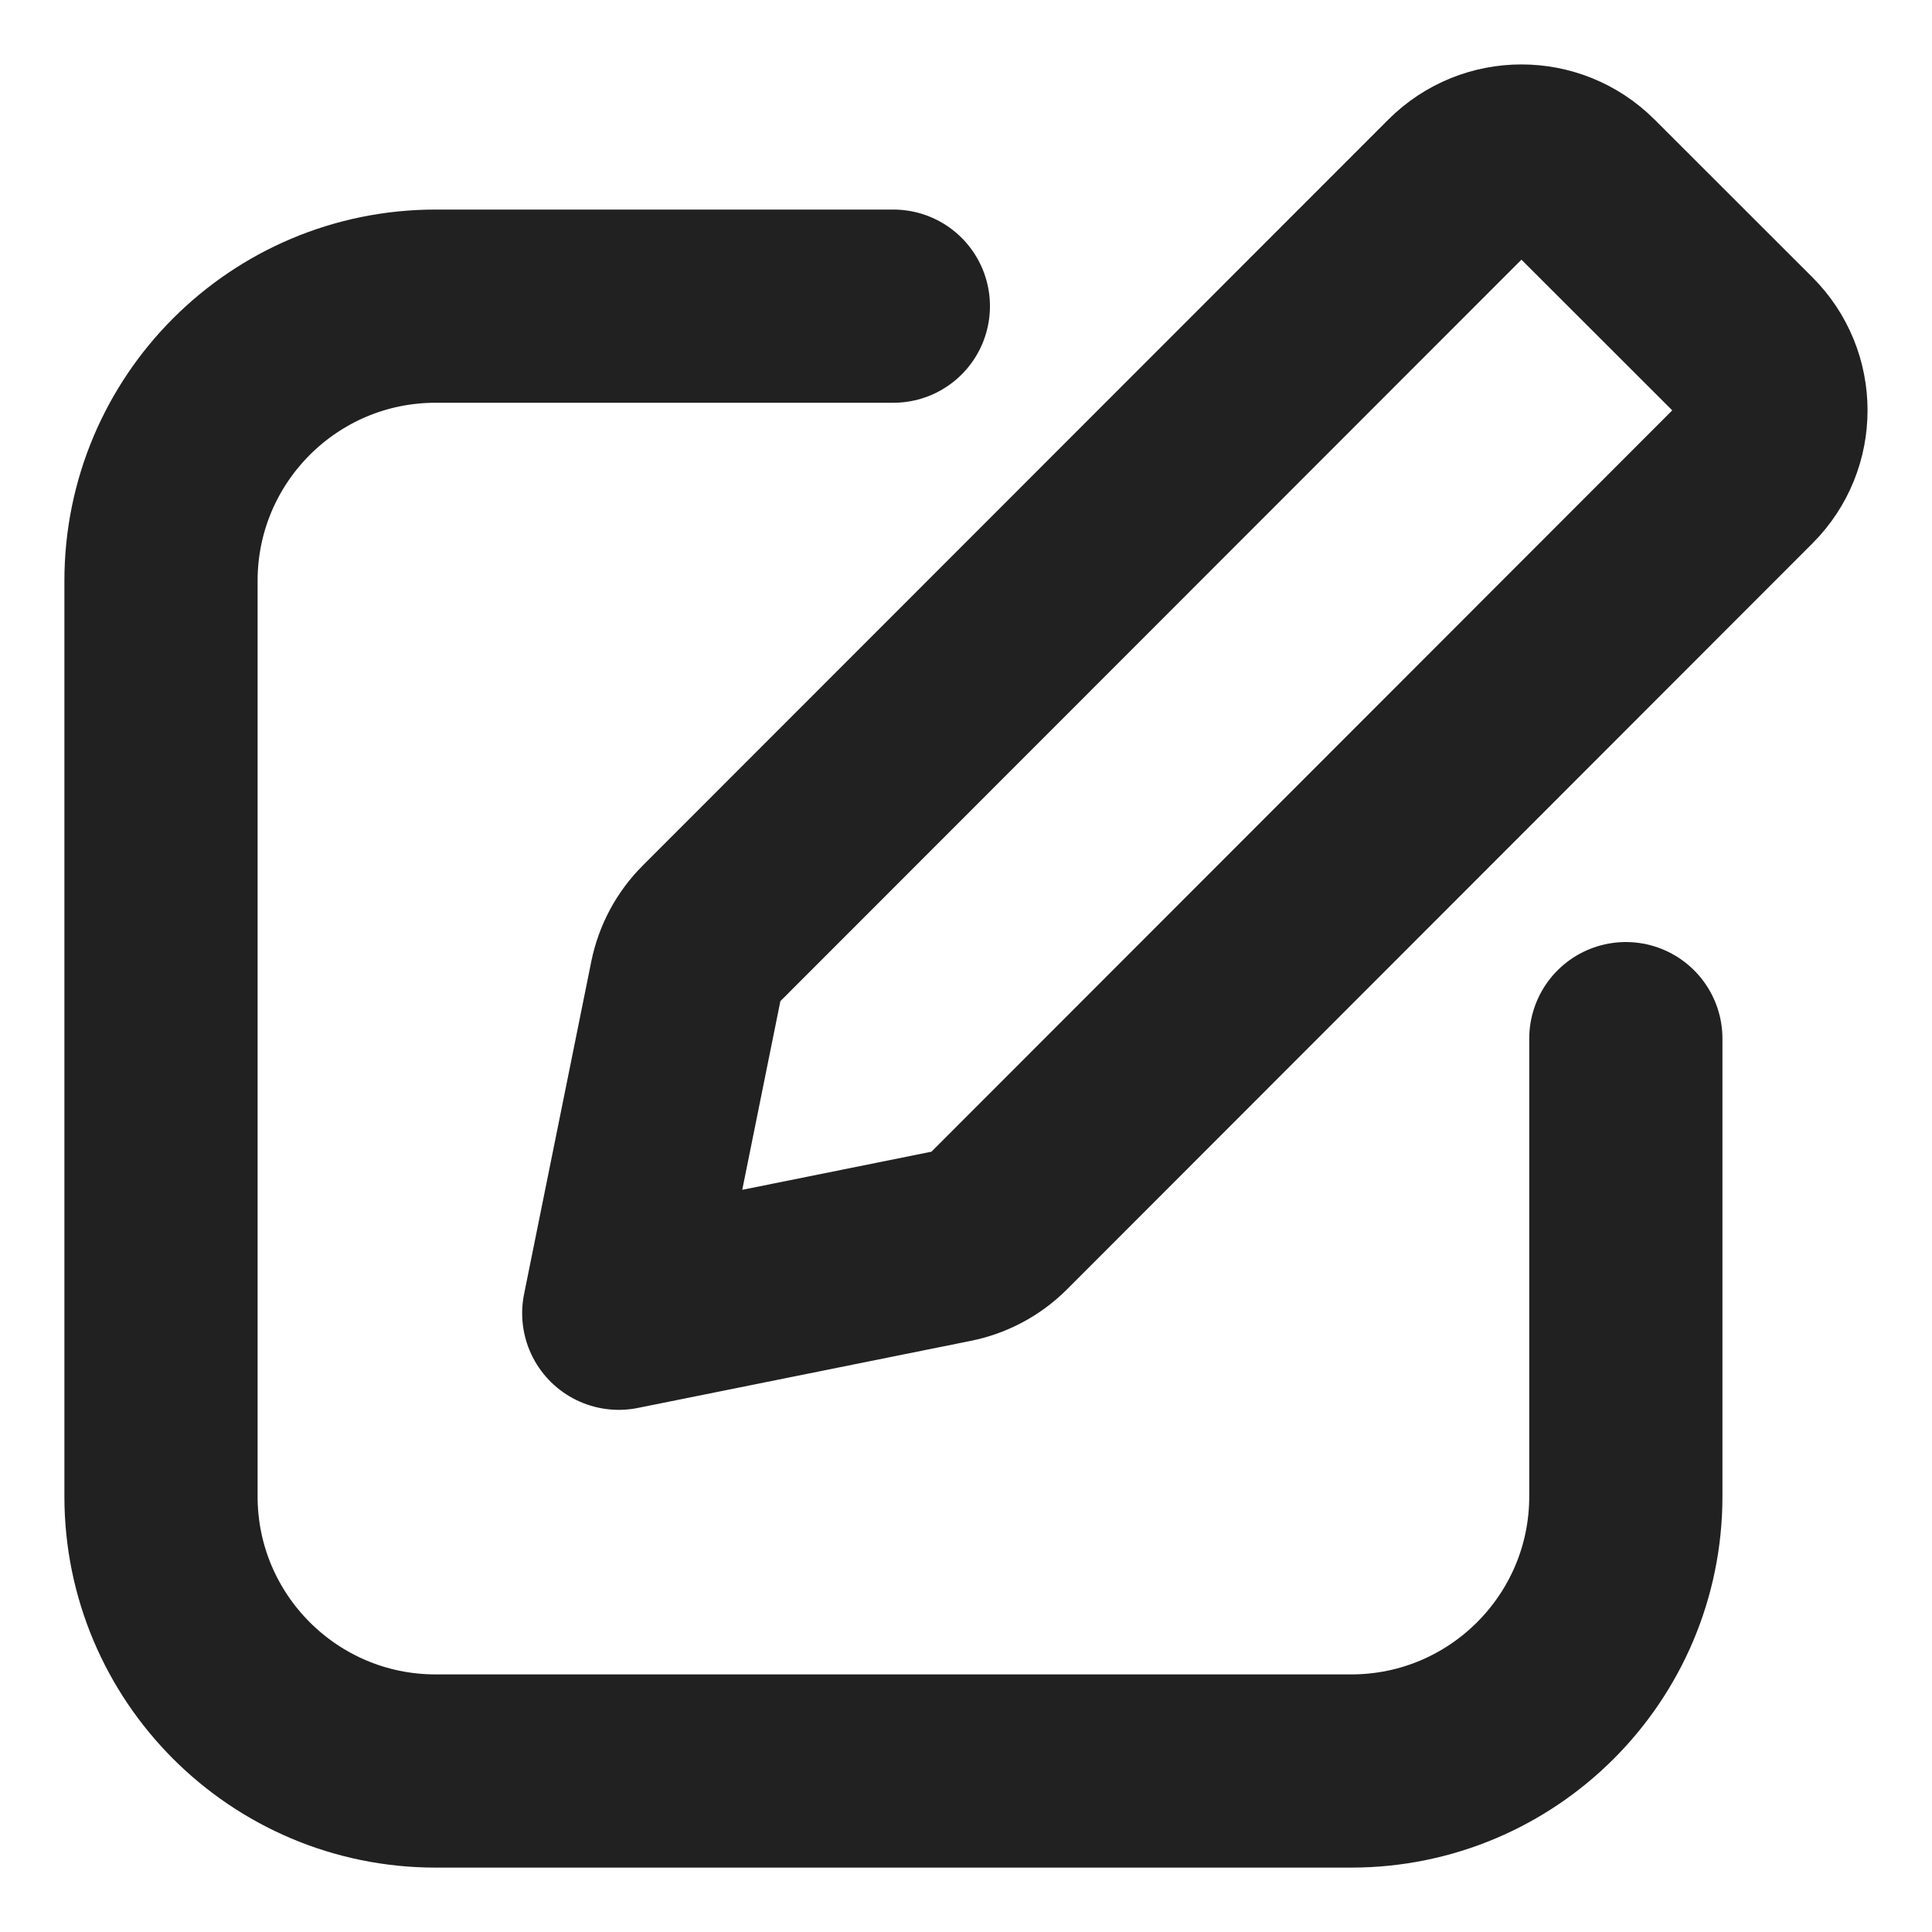
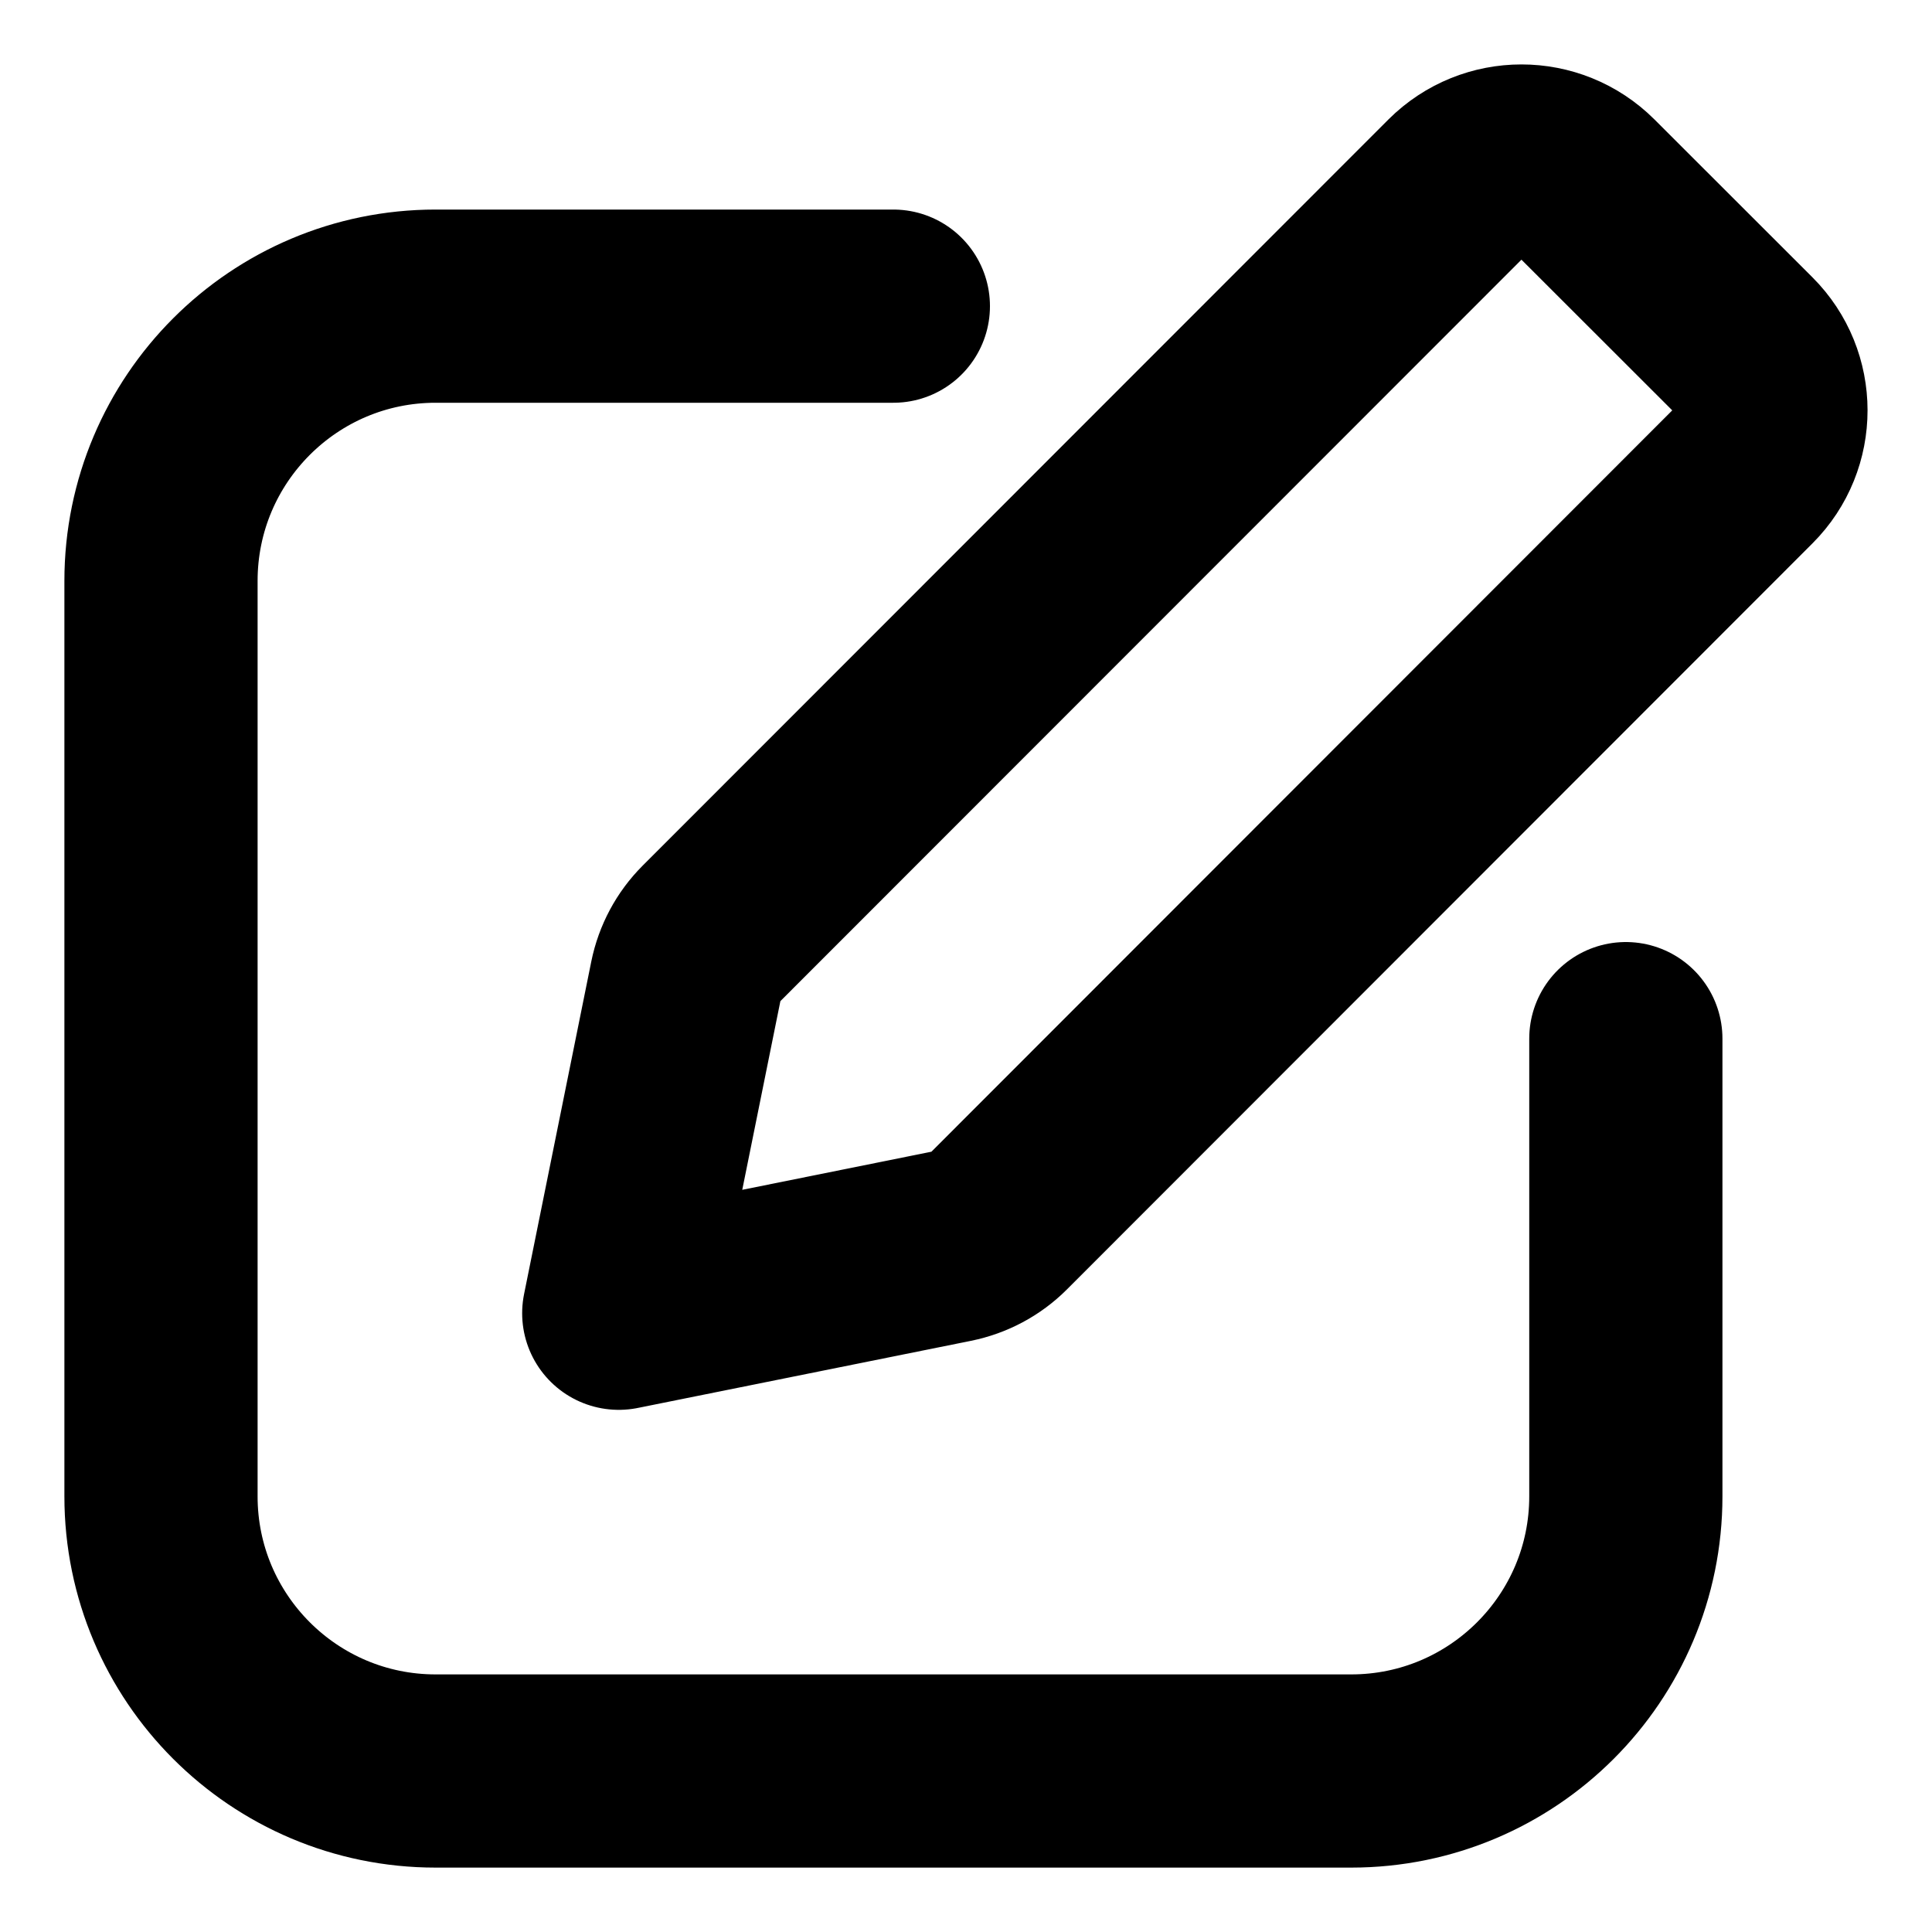
<svg xmlns="http://www.w3.org/2000/svg" width="15" height="15" viewBox="0 0 15 15" fill="none">
-   <path d="M6.936 2.377H3.382C2.205 2.377 1.25 3.332 1.25 4.51V11.618C1.25 12.795 2.205 13.75 3.382 13.75H10.491C11.668 13.75 12.623 12.795 12.623 11.618L12.623 8.064M4.804 10.196L7.39 9.675C7.528 9.647 7.654 9.58 7.753 9.481L13.542 3.688C13.819 3.411 13.819 2.96 13.541 2.683L12.315 1.458C12.037 1.181 11.588 1.181 11.31 1.458L5.52 7.251C5.421 7.35 5.354 7.476 5.326 7.613L4.804 10.196Z" stroke="#212121" stroke-width="1.5" stroke-linecap="round" stroke-linejoin="round" />
+   <path d="M6.936 2.377H3.382C2.205 2.377 1.25 3.332 1.25 4.51V11.618C1.25 12.795 2.205 13.75 3.382 13.75H10.491C11.668 13.75 12.623 12.795 12.623 11.618L12.623 8.064M4.804 10.196L7.39 9.675C7.528 9.647 7.654 9.58 7.753 9.481L13.542 3.688C13.819 3.411 13.819 2.96 13.541 2.683L12.315 1.458C12.037 1.181 11.588 1.181 11.31 1.458L5.52 7.251C5.421 7.35 5.354 7.476 5.326 7.613L4.804 10.196Z" stroke="currentColor" stroke-width="1.5" stroke-linecap="round" stroke-linejoin="round" />
</svg>
